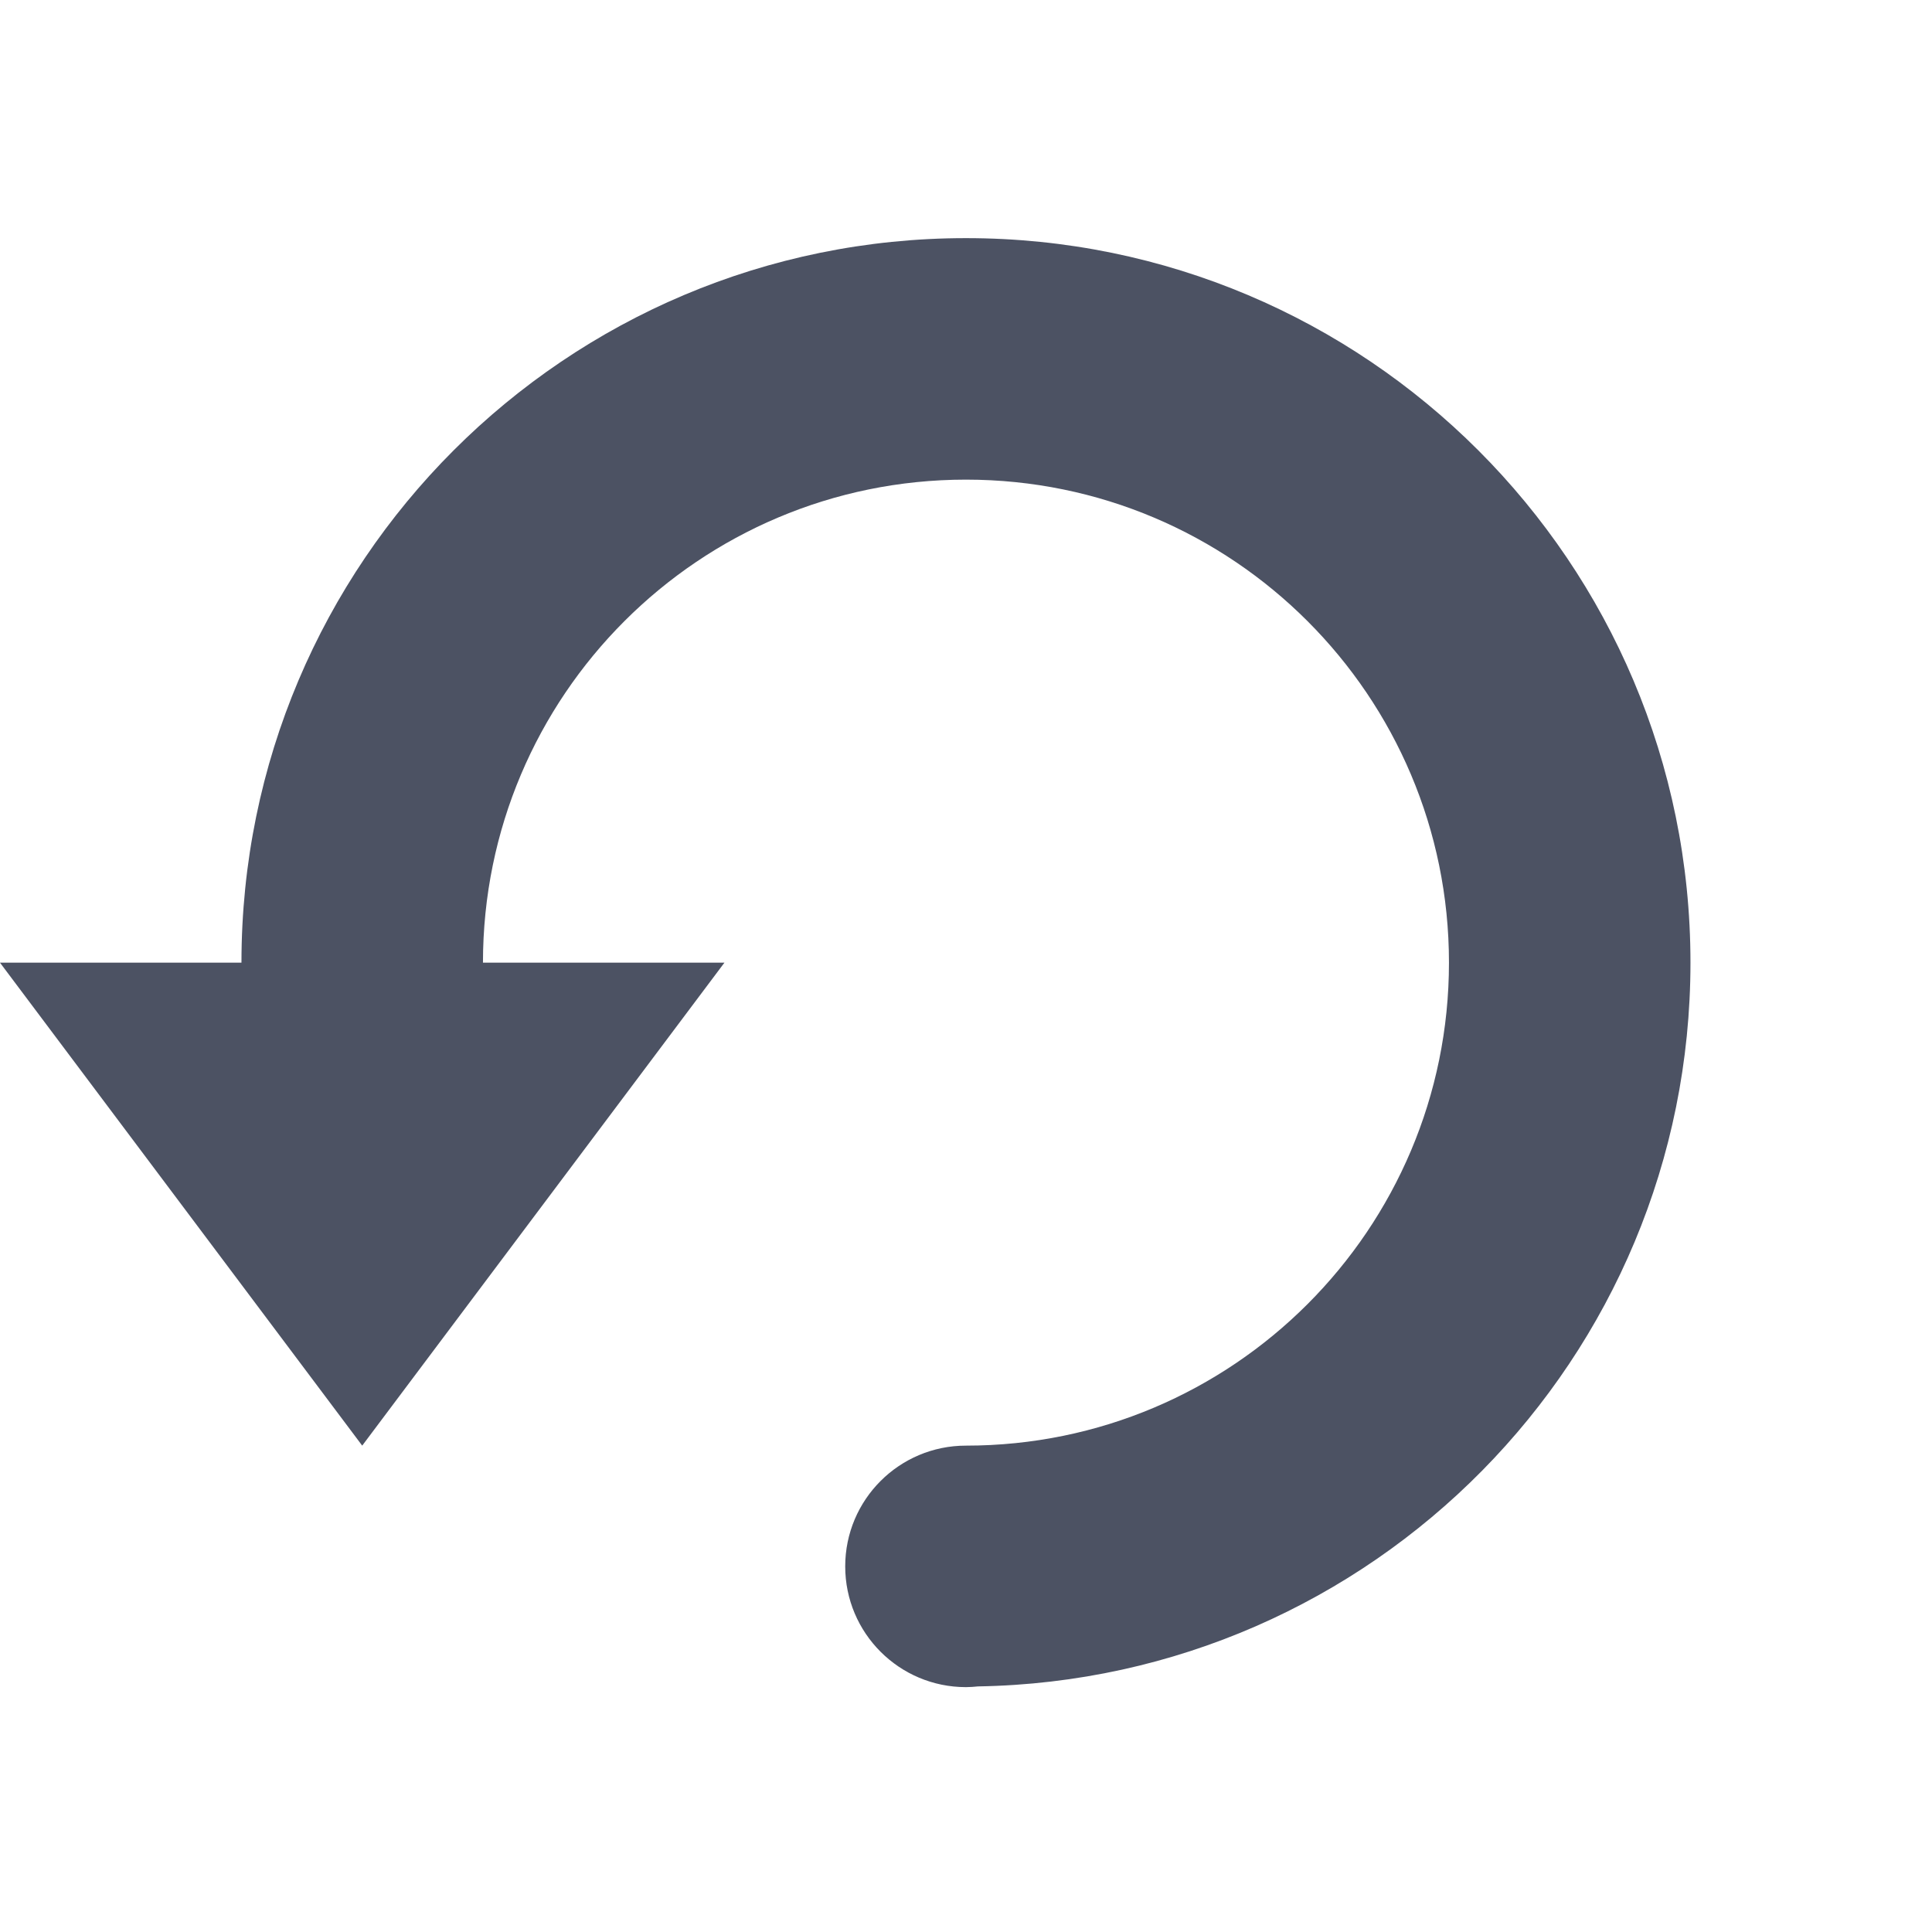
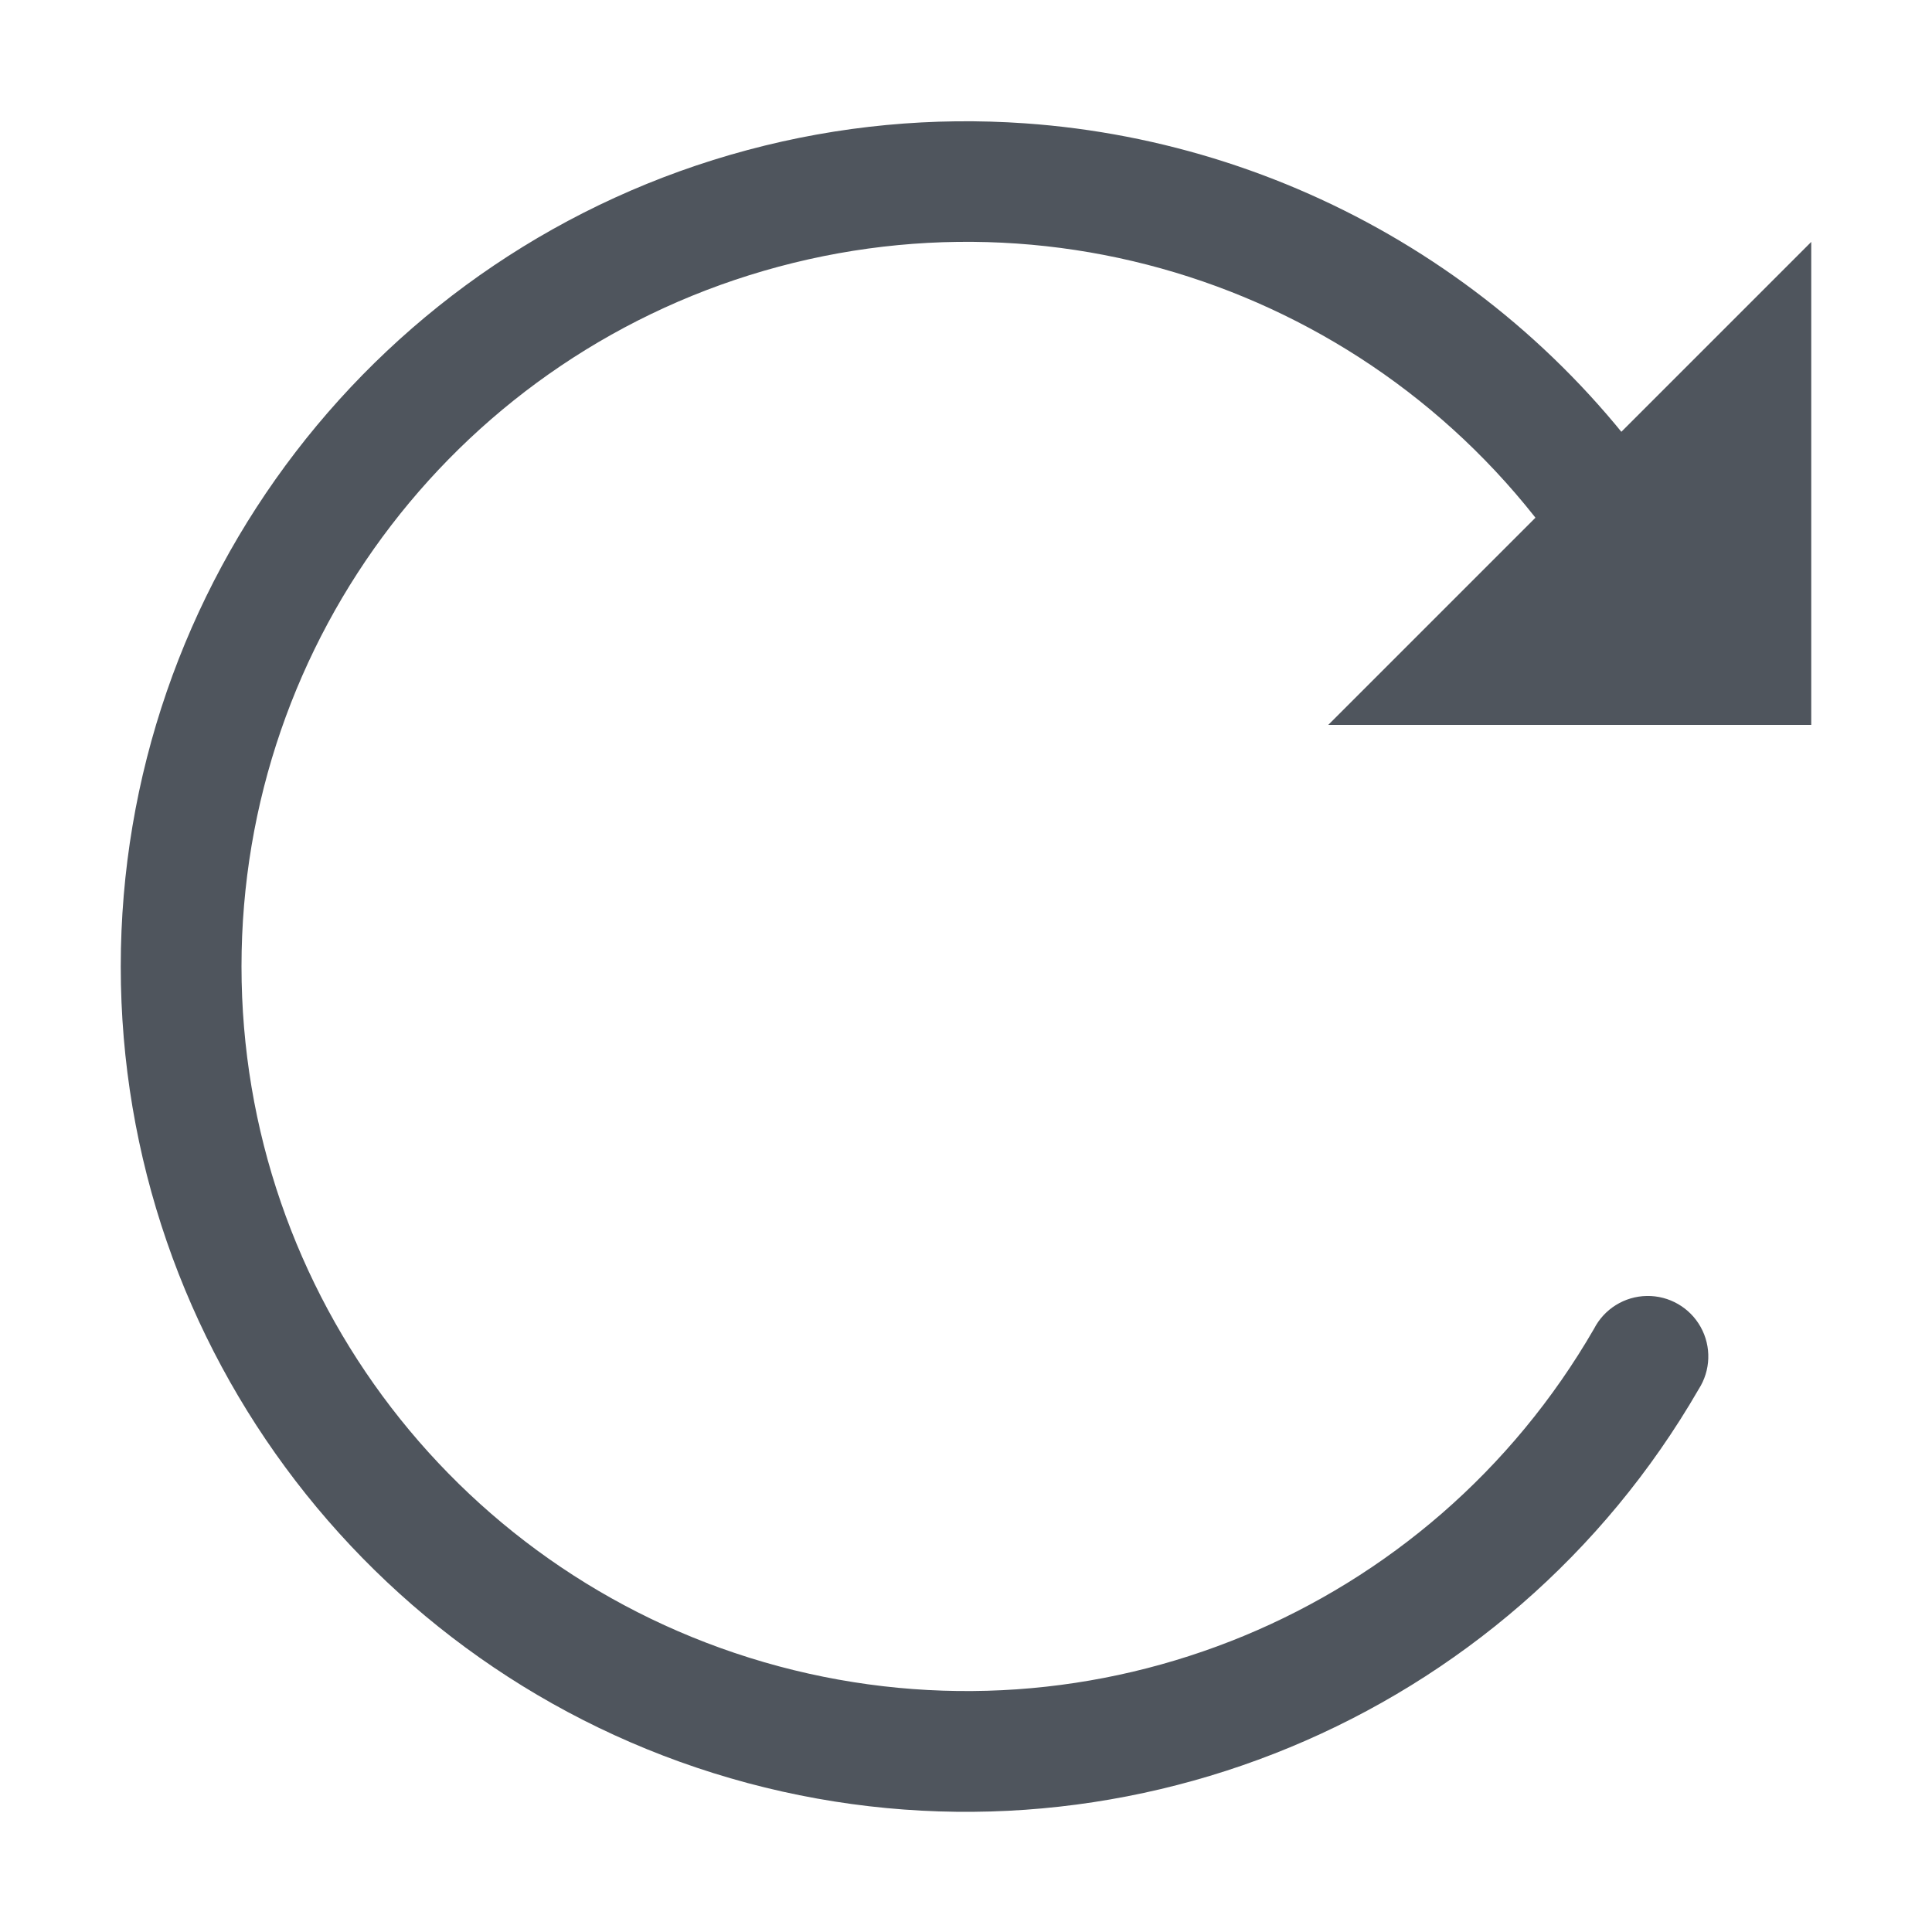
<svg xmlns="http://www.w3.org/2000/svg" xmlns:ns1="http://www.openswatchbook.org/uri/2009/osb" height="16" id="svg7384" style="enable-background:new" version="1.1" width="16">
  <defs id="defs7386">
+     <linearGradient id="linearGradient6882" ns1:paint="solid">
+       <stop id="stop6884" offset="0" style="stop-color:#555555;stop-opacity:1;" />
+     </linearGradient>
    <linearGradient id="linearGradient5606" ns1:paint="solid">
      <stop id="stop5608" offset="0" style="stop-color:#000000;stop-opacity:1;" />
    </linearGradient>
    <filter id="filter7554" style="color-interpolation-filters:sRGB">
      <feBlend id="feBlend7556" in2="BackgroundImage" mode="darken" />
    </filter>
  </defs>
-   <g id="layer9" style="display:inline" transform="translate(-425.0003,274.9721)">
-     <path d="m 433,-273 c 3.314,0 6,2.686 6,6 0,3.28 -2.633,5.94 -5.9,5.994 a 1,1 0 0 1 -0.1,0.006 1,1 0 0 1 -1,-1 1,1 0 0 1 1,-1 c 2.209,0 4,-1.791 4,-4 0,-2.209 -1.791,-4 -4,-4 -2.209,0 -4,1.791 -4,4 l 2,0 -3,4 -3,-4 2,0 c 0,-3.314 2.686,-6 6,-6 z" id="path6570" style="opacity:1;fill:#4c5263;fill-opacity:1;stroke:none;stroke-width:2;stroke-linecap:square;stroke-linejoin:miter;stroke-miterlimit:4;stroke-dasharray:none;stroke-opacity:1" />
+   <g id="layer9" style="display:inline" transform="translate(-1257,35.00336)">
+     <path d="m 1265.488,-33.982 c -0.758,-0.053 -1.532,0.016 -2.297,0.221 -3.059,0.819 -5.191,3.596 -5.191,6.762 0,3.166 2.132,5.942 5.191,6.762 3.059,0.819 6.293,-0.52 7.877,-3.262 a 0.501,0.501 0 1 0 -0.867,-0.5 c -1.36,2.354 -4.125,3.498 -6.752,2.795 C 1260.822,-21.909 1259,-24.282 1259,-27 c 0,-2.718 1.823,-5.091 4.449,-5.795 2.627,-0.704 5.392,0.441 6.752,2.795 a 0.501,0.501 0 1 0 0.867,-0.5 c -1.188,-2.056 -3.306,-3.323 -5.58,-3.482 z" id="path7950" style="color:#000000;font-style:normal;font-variant:normal;font-weight:normal;font-stretch:normal;font-size:medium;line-height:normal;font-family:sans-serif;font-variant-ligatures:normal;font-variant-position:normal;font-variant-caps:normal;font-variant-numeric:normal;font-variant-alternates:normal;font-feature-settings:normal;text-indent:0;text-align:start;text-decoration:none;text-decoration-line:none;text-decoration-style:solid;text-decoration-color:#000000;letter-spacing:normal;word-spacing:normal;text-transform:none;writing-mode:lr-tb;direction:ltr;text-orientation:mixed;dominant-baseline:auto;baseline-shift:baseline;text-anchor:start;white-space:normal;shape-padding:0;clip-rule:nonzero;display:inline;overflow:visible;visibility:visible;opacity:1;isolation:auto;mix-blend-mode:normal;color-interpolation:sRGB;color-interpolation-filters:linearRGB;solid-color:#000000;solid-opacity:1;vector-effect:none;fill:#4f555d;fill-opacity:1;fill-rule:nonzero;stroke:none;stroke-width:1;stroke-linecap:round;stroke-linejoin:miter;stroke-miterlimit:4;stroke-dasharray:none;stroke-dashoffset:0;stroke-opacity:1;color-rendering:auto;image-rendering:auto;shape-rendering:auto;text-rendering:auto;enable-background:accumulate" />
+     <path d="m 1268,-29 4,-4 v 4 z" id="path7952" style="fill:#4f555d;fill-opacity:1;fill-rule:evenodd;stroke:none;stroke-width:1px;stroke-linecap:butt;stroke-linejoin:miter;stroke-opacity:1" />
  </g>
-   <g id="layer10" style="display:inline;filter:url(#filter7554)" transform="translate(-425.0003,274.9721)" />
-   <g id="layer1" style="display:inline" transform="translate(-184.0001,-342.0279)" />
-   <g id="layer14" style="display:inline" transform="translate(-425.0003,274.9721)" />
-   <g id="layer15" style="display:inline" transform="translate(-425.0003,274.9721)" />
-   <g id="g71291" style="display:inline" transform="translate(-425.0003,274.9721)" />
-   <g id="layer2" style="display:inline" transform="translate(-184.0001,-192.0279)" />
-   <g id="g6058" style="display:inline" transform="translate(-184.0001,-192.0279)" />
-   <g id="layer12" style="display:inline" transform="translate(-425.0003,274.9721)" />
+   <g id="layer10" style="display:inline;filter:url(#filter7554)" transform="translate(-1257,35.00336)" />
+   <g id="layer1" style="display:inline" transform="translate(-1016,-581.9966)" />
+   <g id="layer14" style="display:inline" transform="translate(-1257,35.00336)" />
+   <g id="layer15" style="display:inline" transform="translate(-1257,35.00336)" />
+   <g id="g71291" style="display:inline" transform="translate(-1257,35.00336)" />
+   <g id="layer2" style="display:inline" transform="translate(-1016,-431.9966)" />
+   <g id="layer12" style="display:inline" transform="translate(-1257,35.00336)" />
+   <g id="layer3" transform="translate(-1016,-691.9966)" />
</svg>
